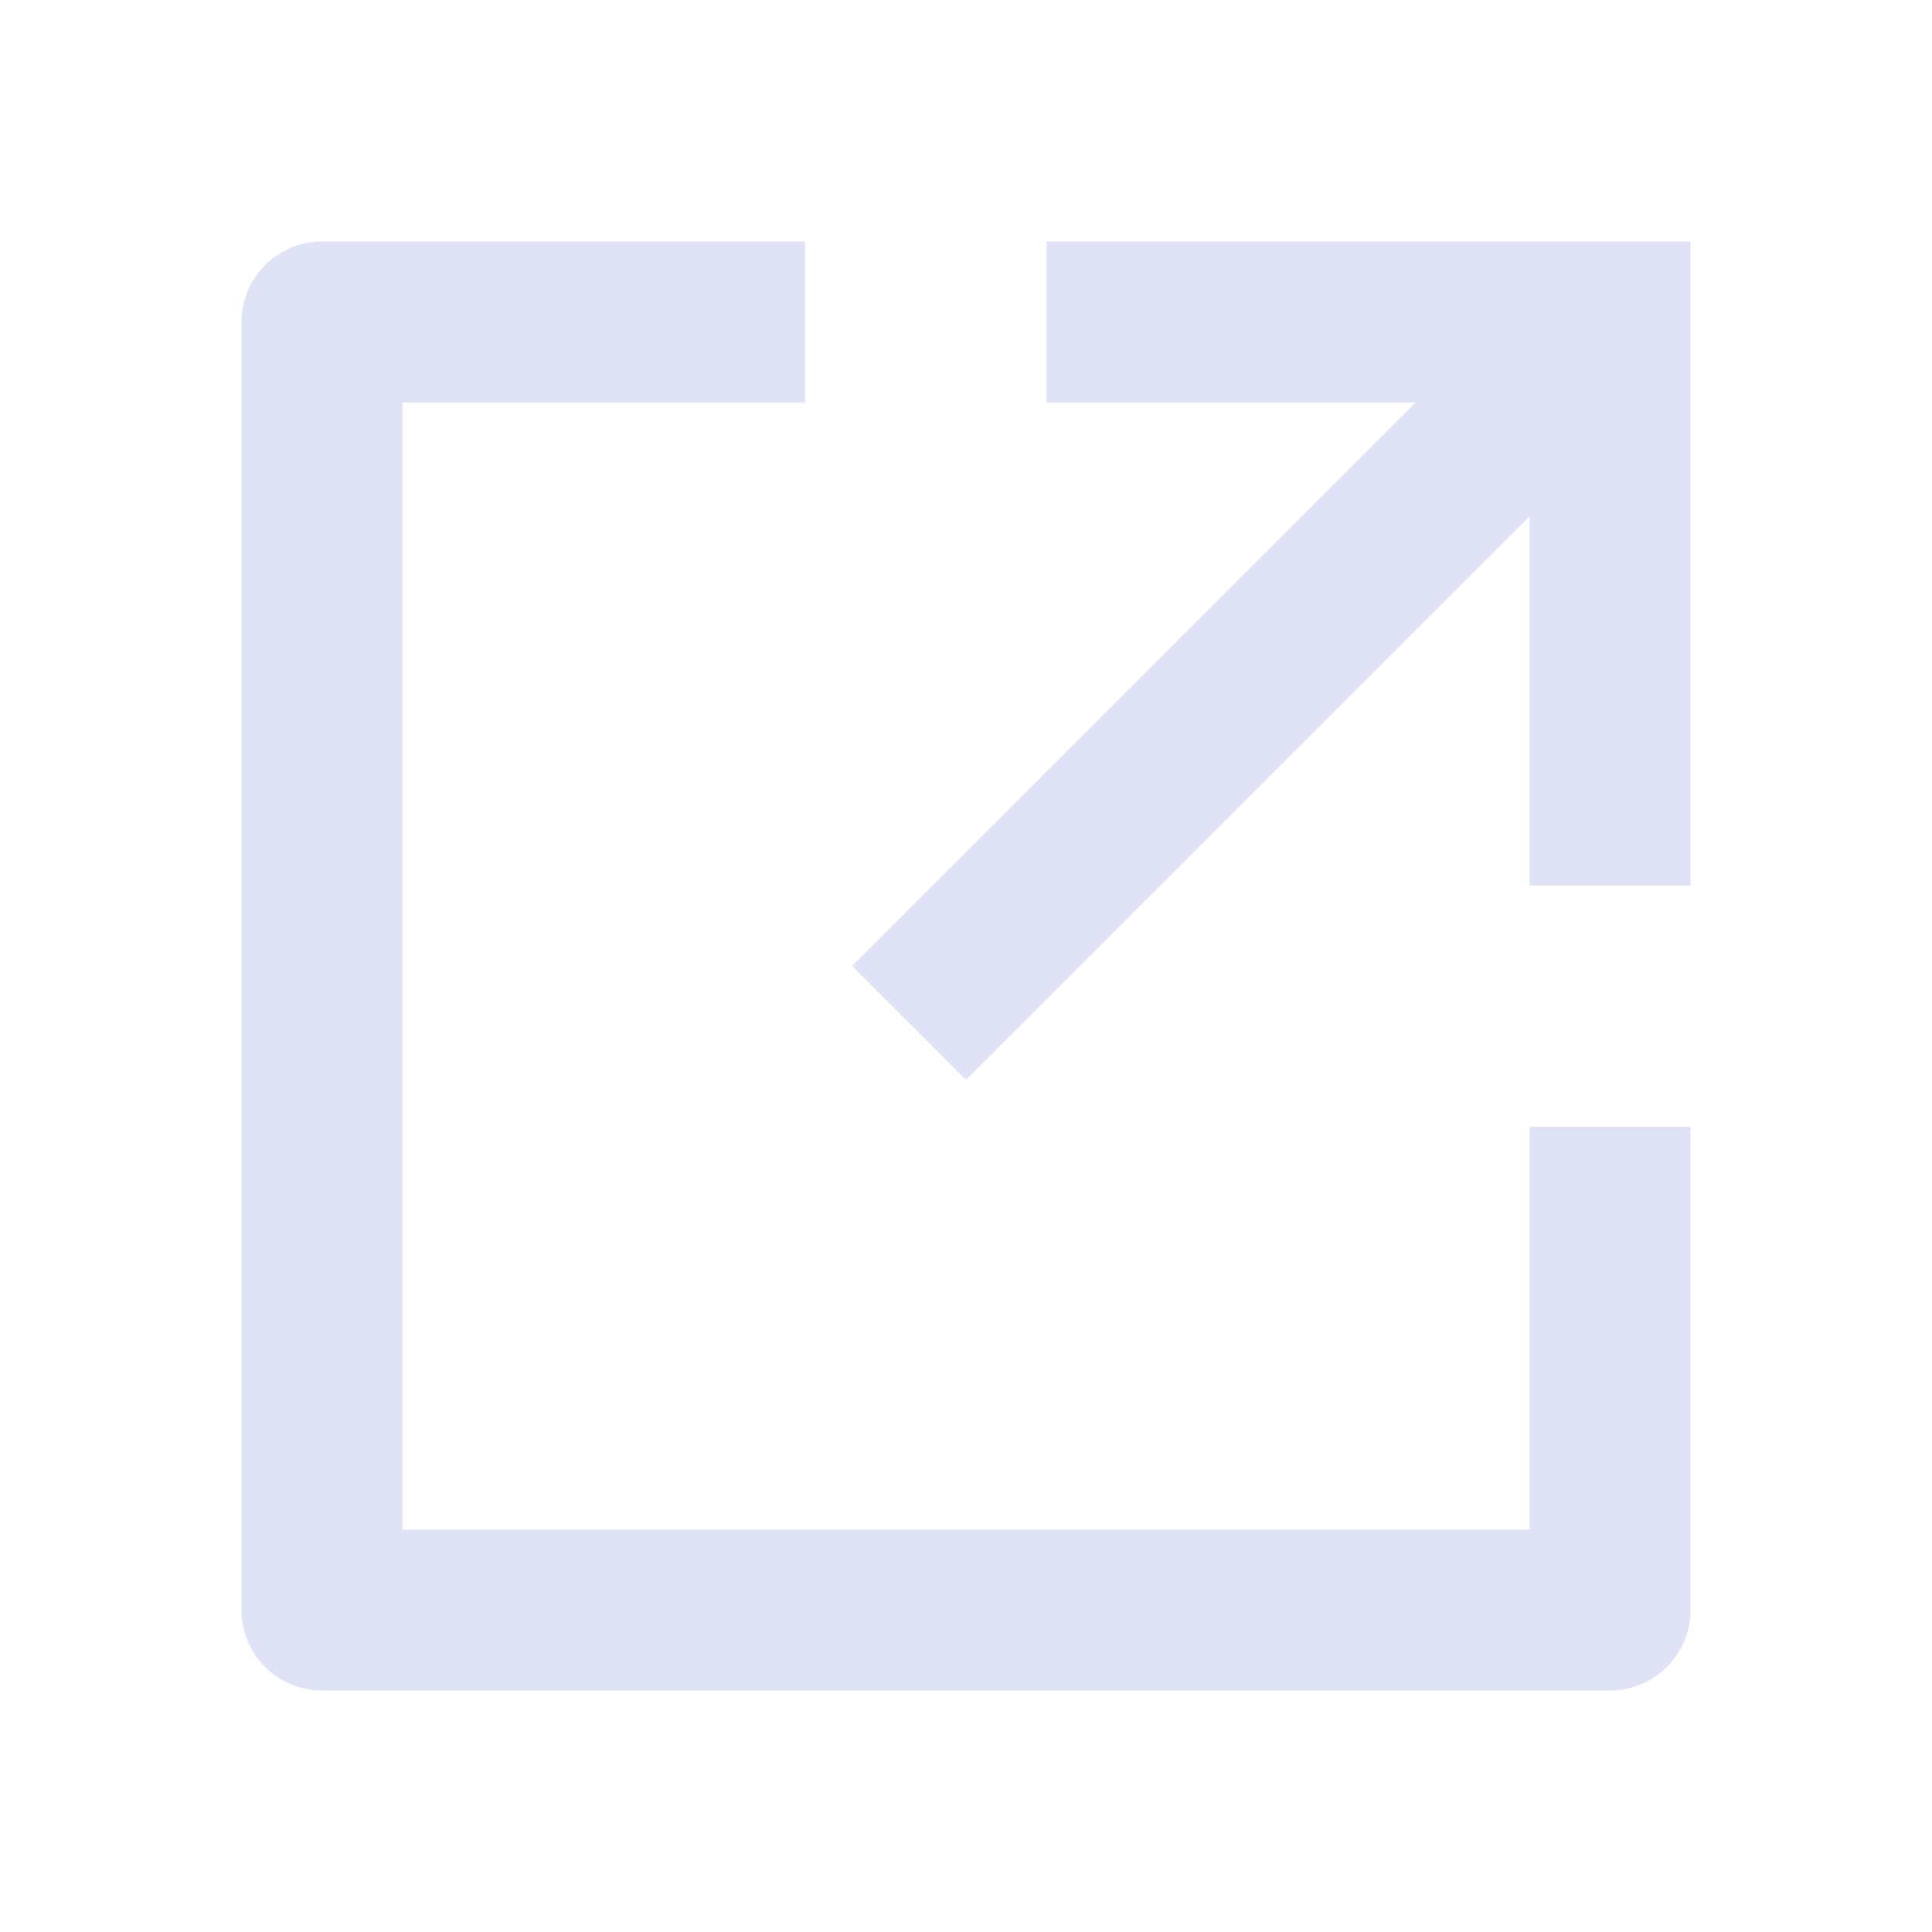
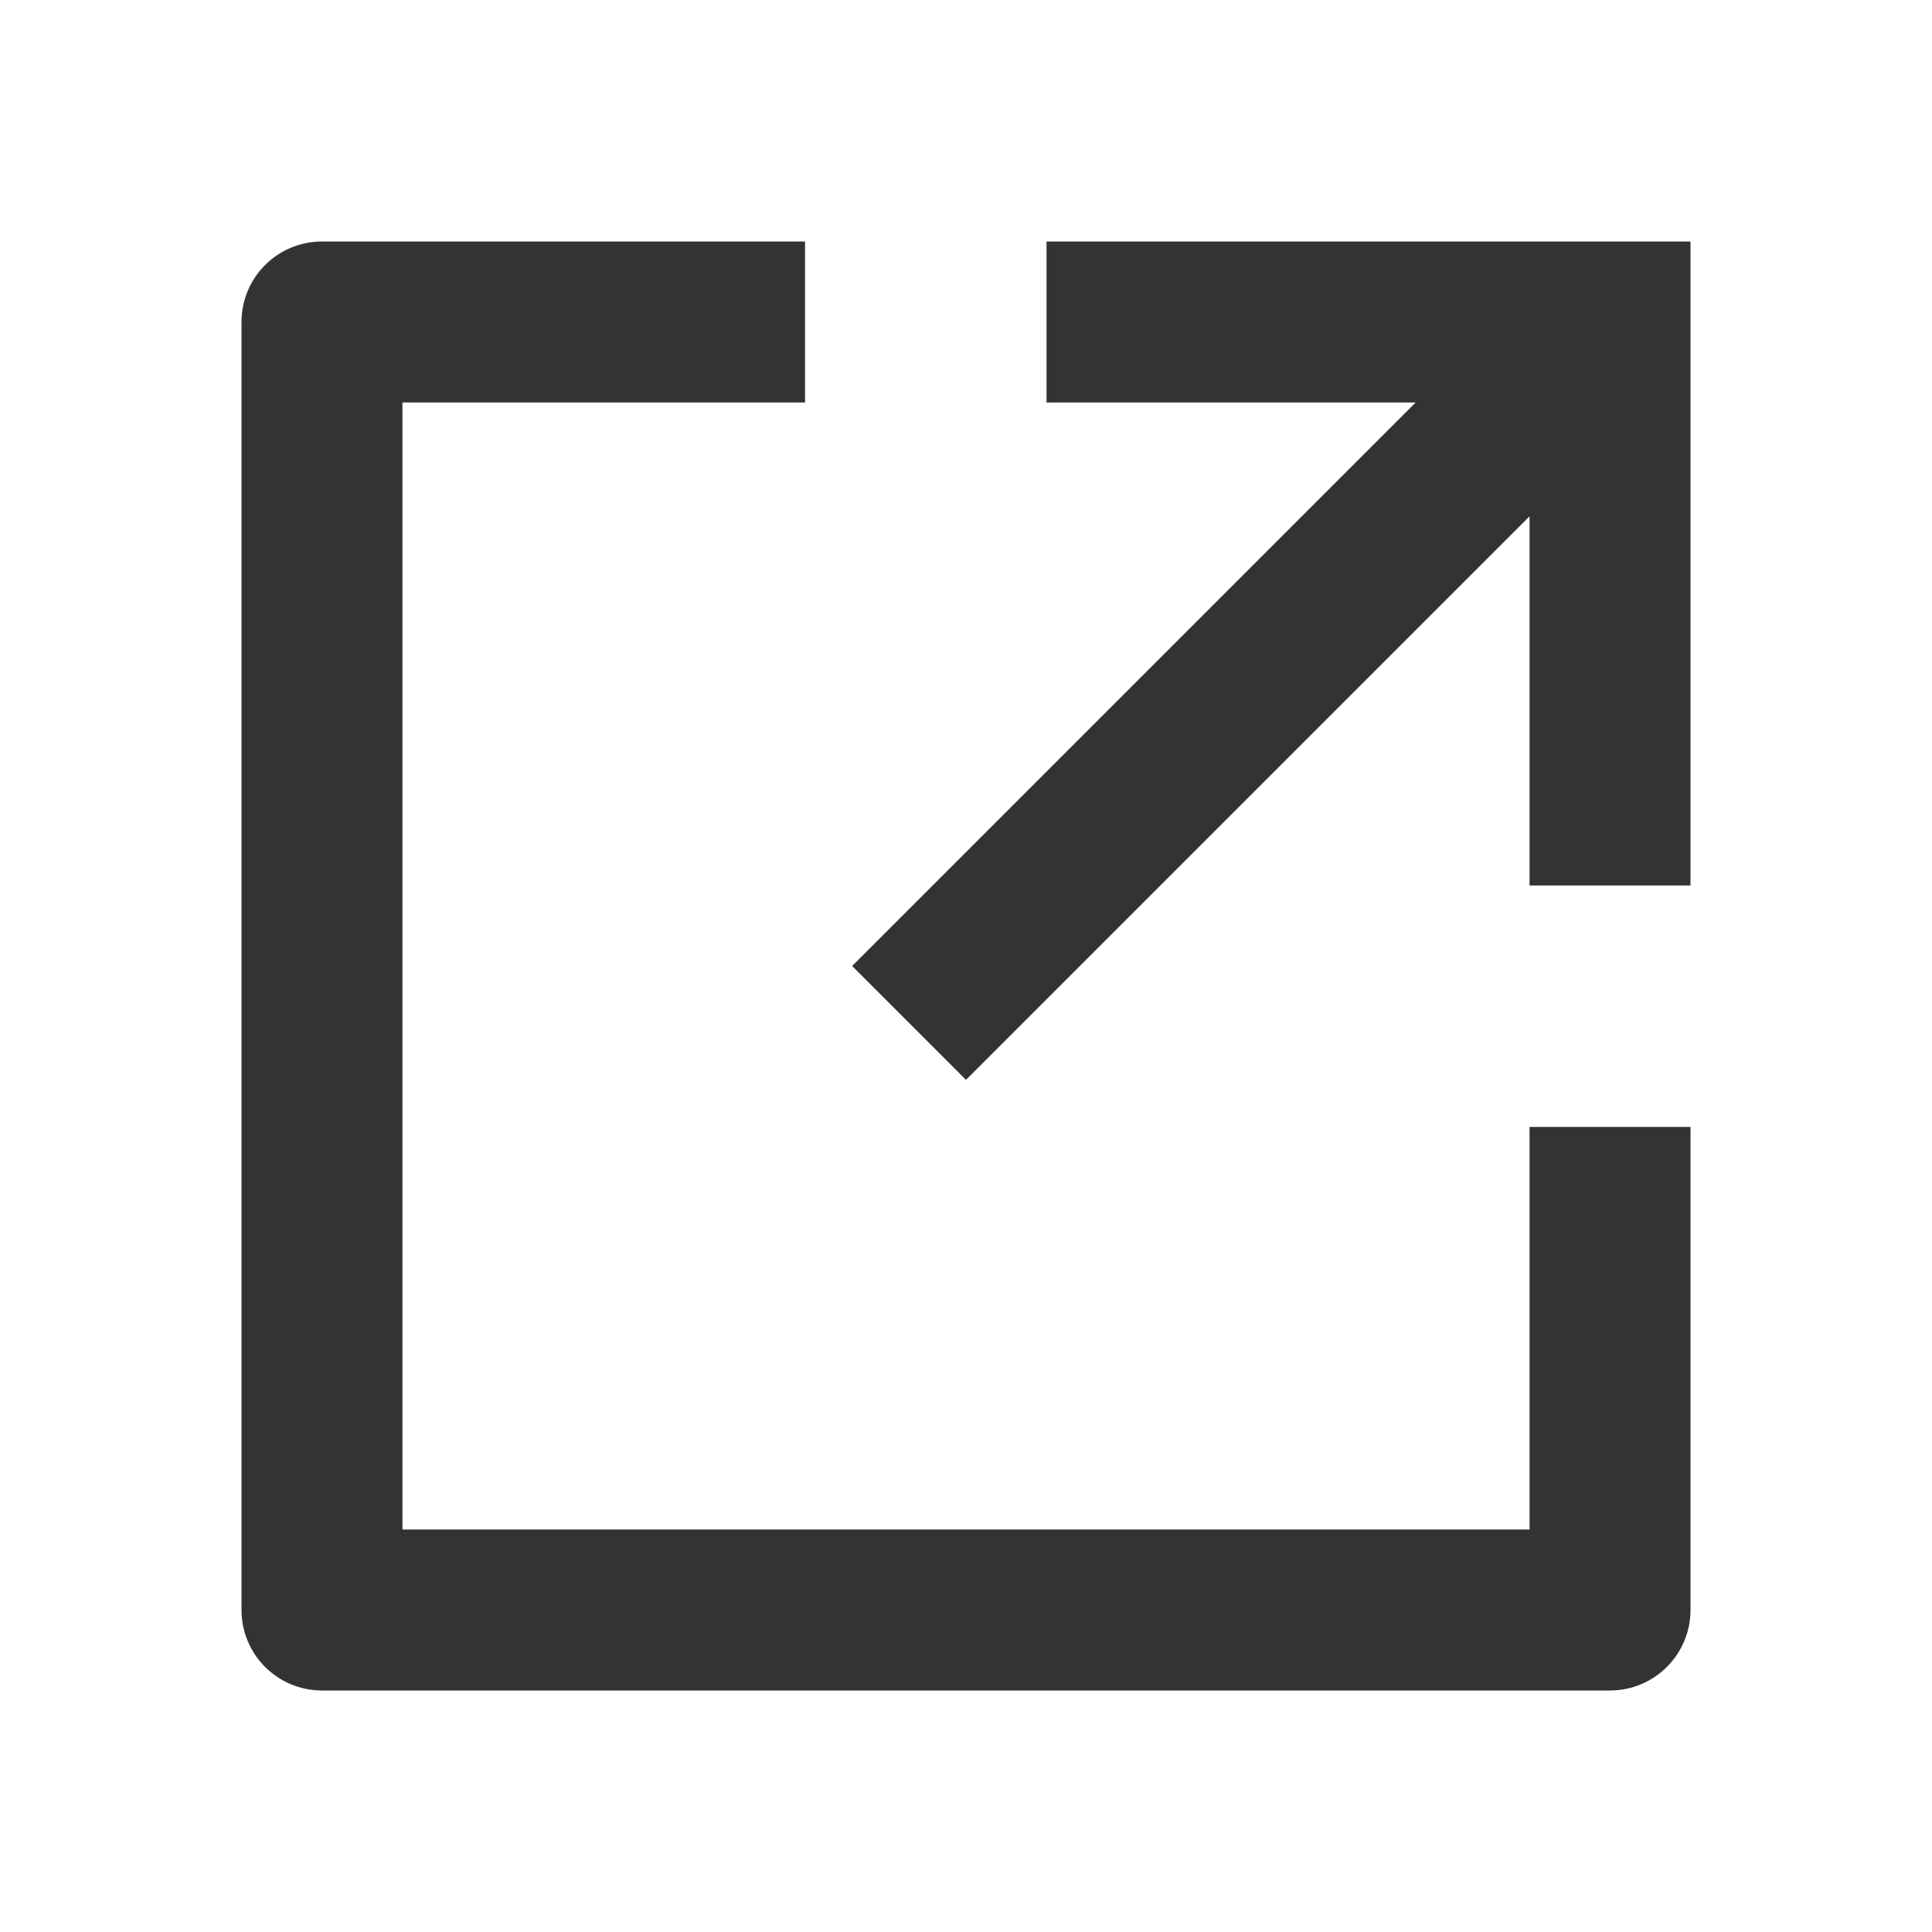
<svg xmlns="http://www.w3.org/2000/svg" width="16" height="16" viewBox="0 0 16 16" fill="none">
  <g id="Frame">
-     <path id="Vector" d="M6.667 2V3.333H3.333V12.667H12.667V9.333H14V13.333C14 13.701 13.701 14 13.333 14H2.667C2.298 14 2 13.701 2 13.333V2.667C2 2.298 2.298 2 2.667 2H6.667ZM11.724 3.333H8.667V2H14V7.333H12.667V4.276L8 8.943L7.057 8L11.724 3.333Z" fill="#E0E2F6" />
+     <path id="Vector" d="M6.667 2V3.333H3.333V12.667H12.667V9.333H14V13.333C14 13.701 13.701 14 13.333 14H2.667C2.298 14 2 13.701 2 13.333V2.667C2 2.298 2.298 2 2.667 2H6.667ZM11.724 3.333H8.667V2H14V7.333H12.667V4.276L8 8.943L7.057 8L11.724 3.333Z" fill="#333333" />
  </g>
</svg>
